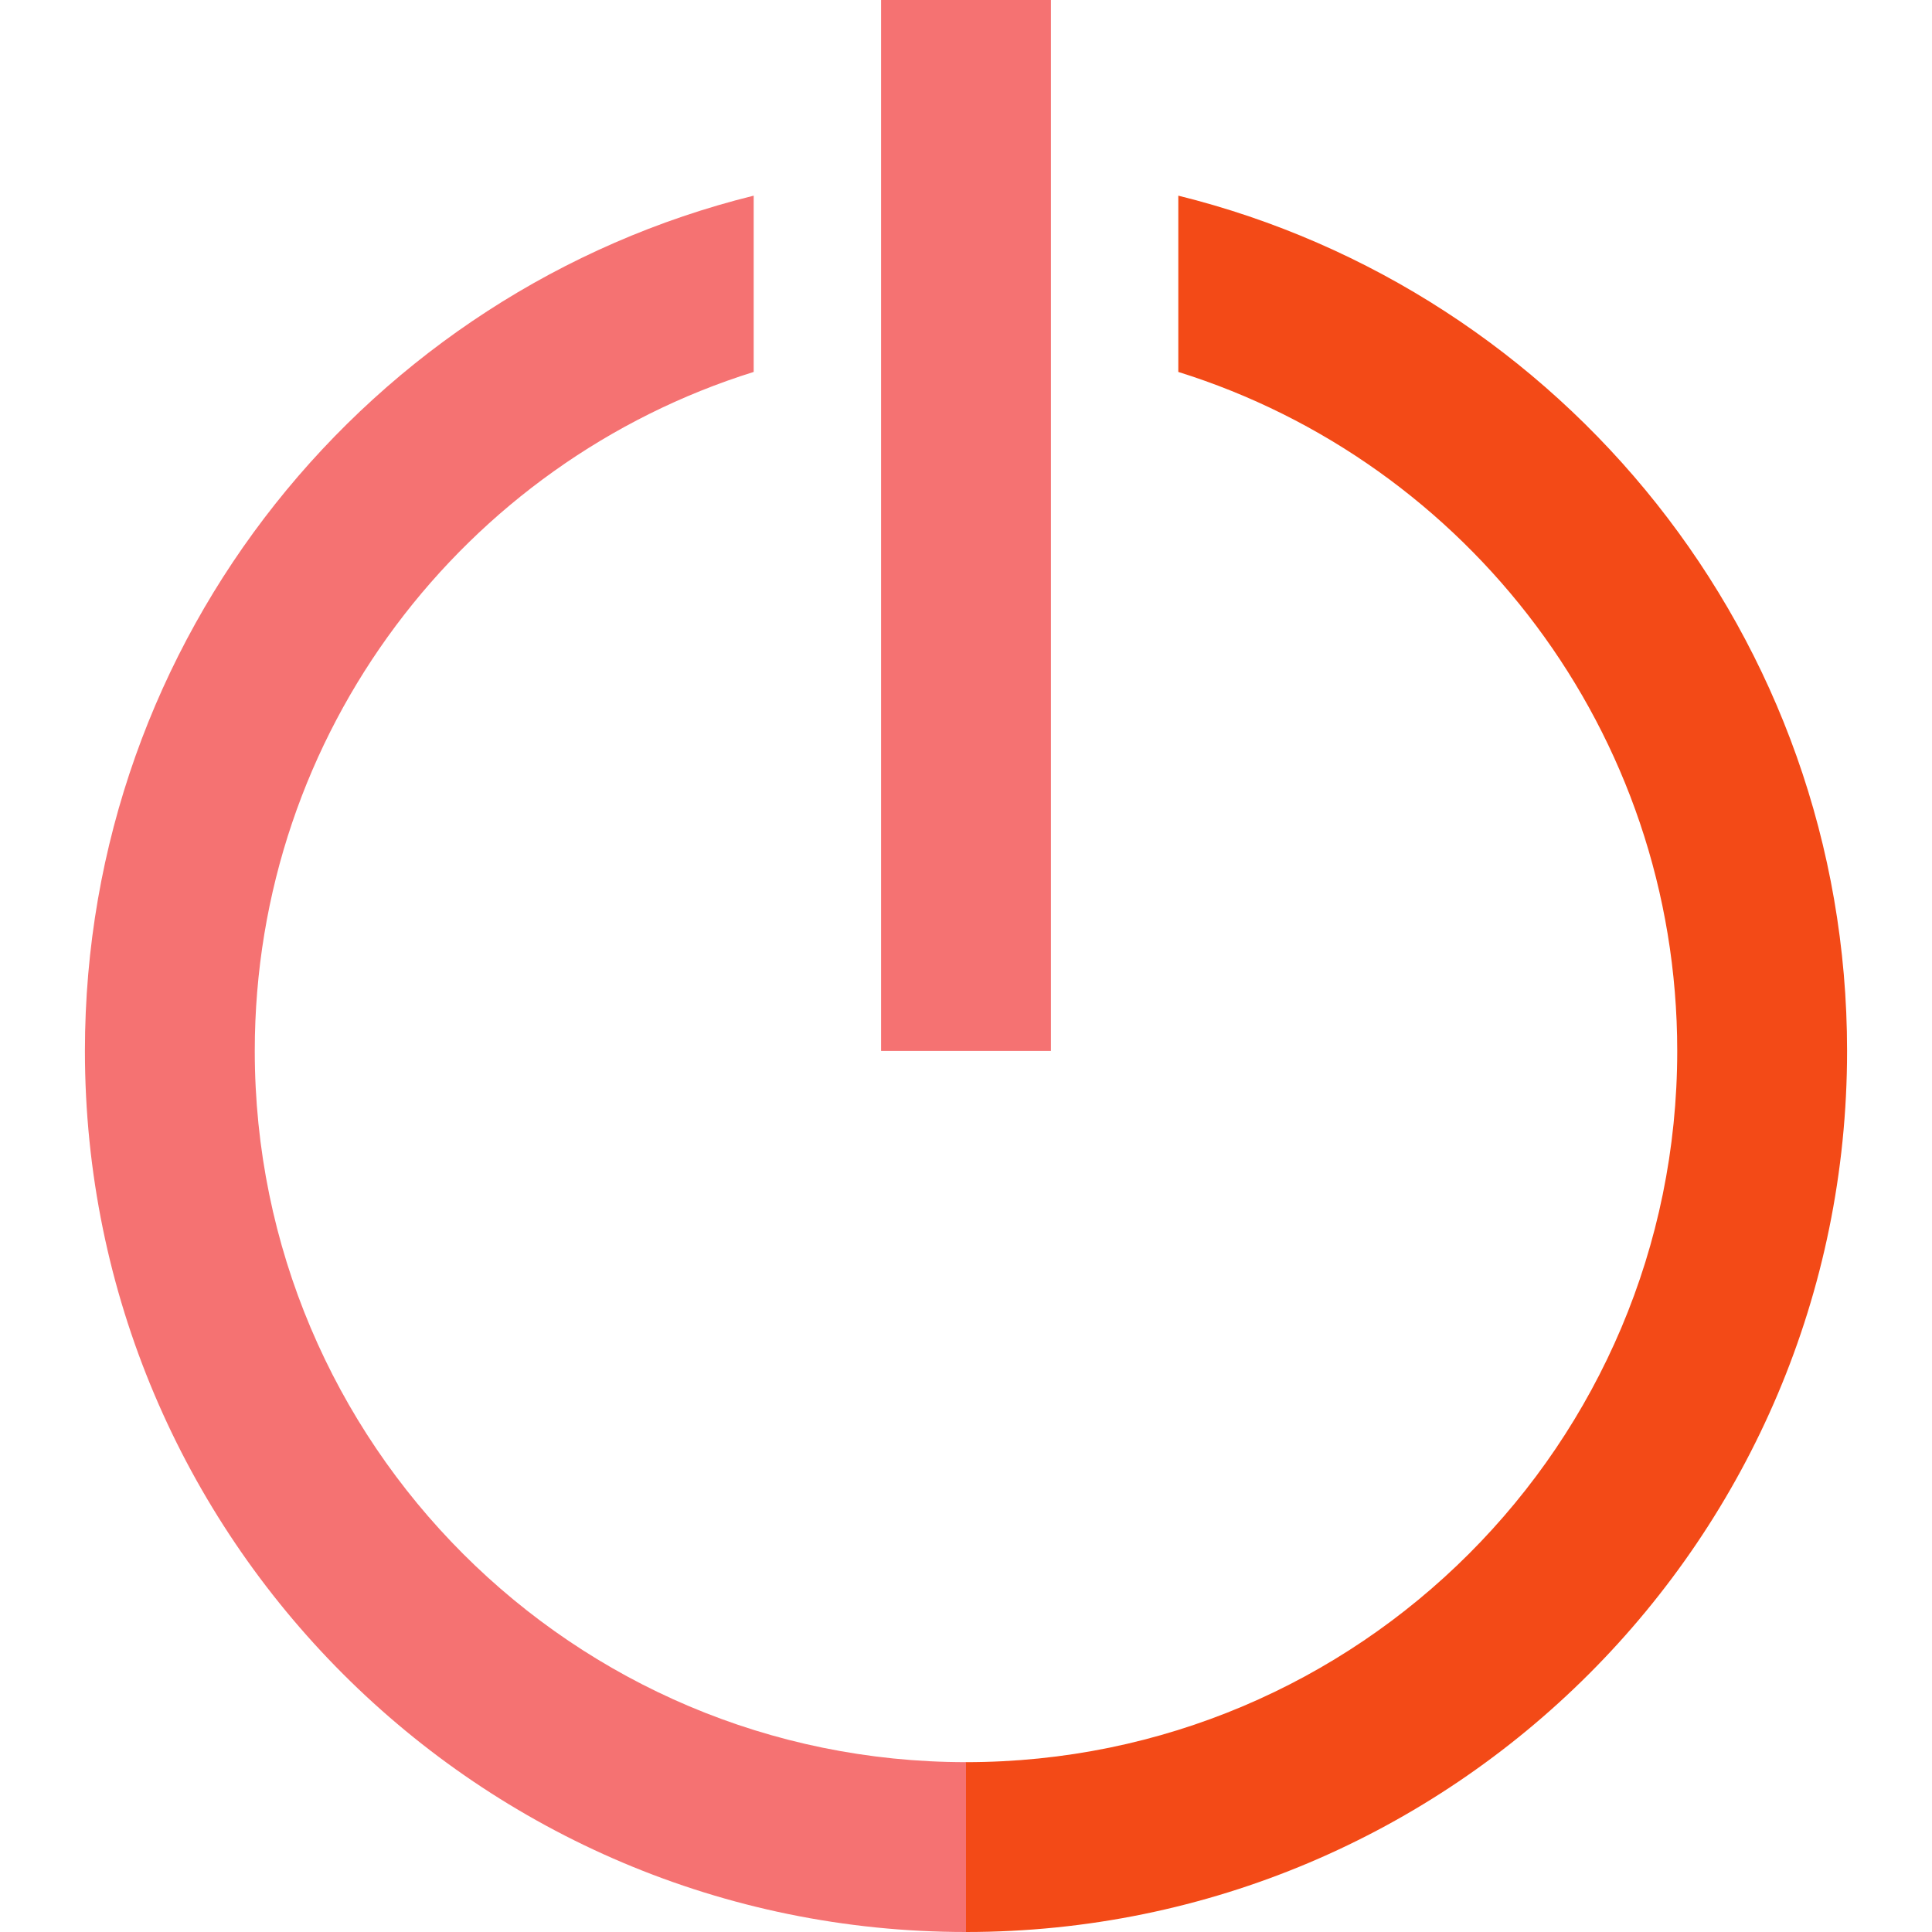
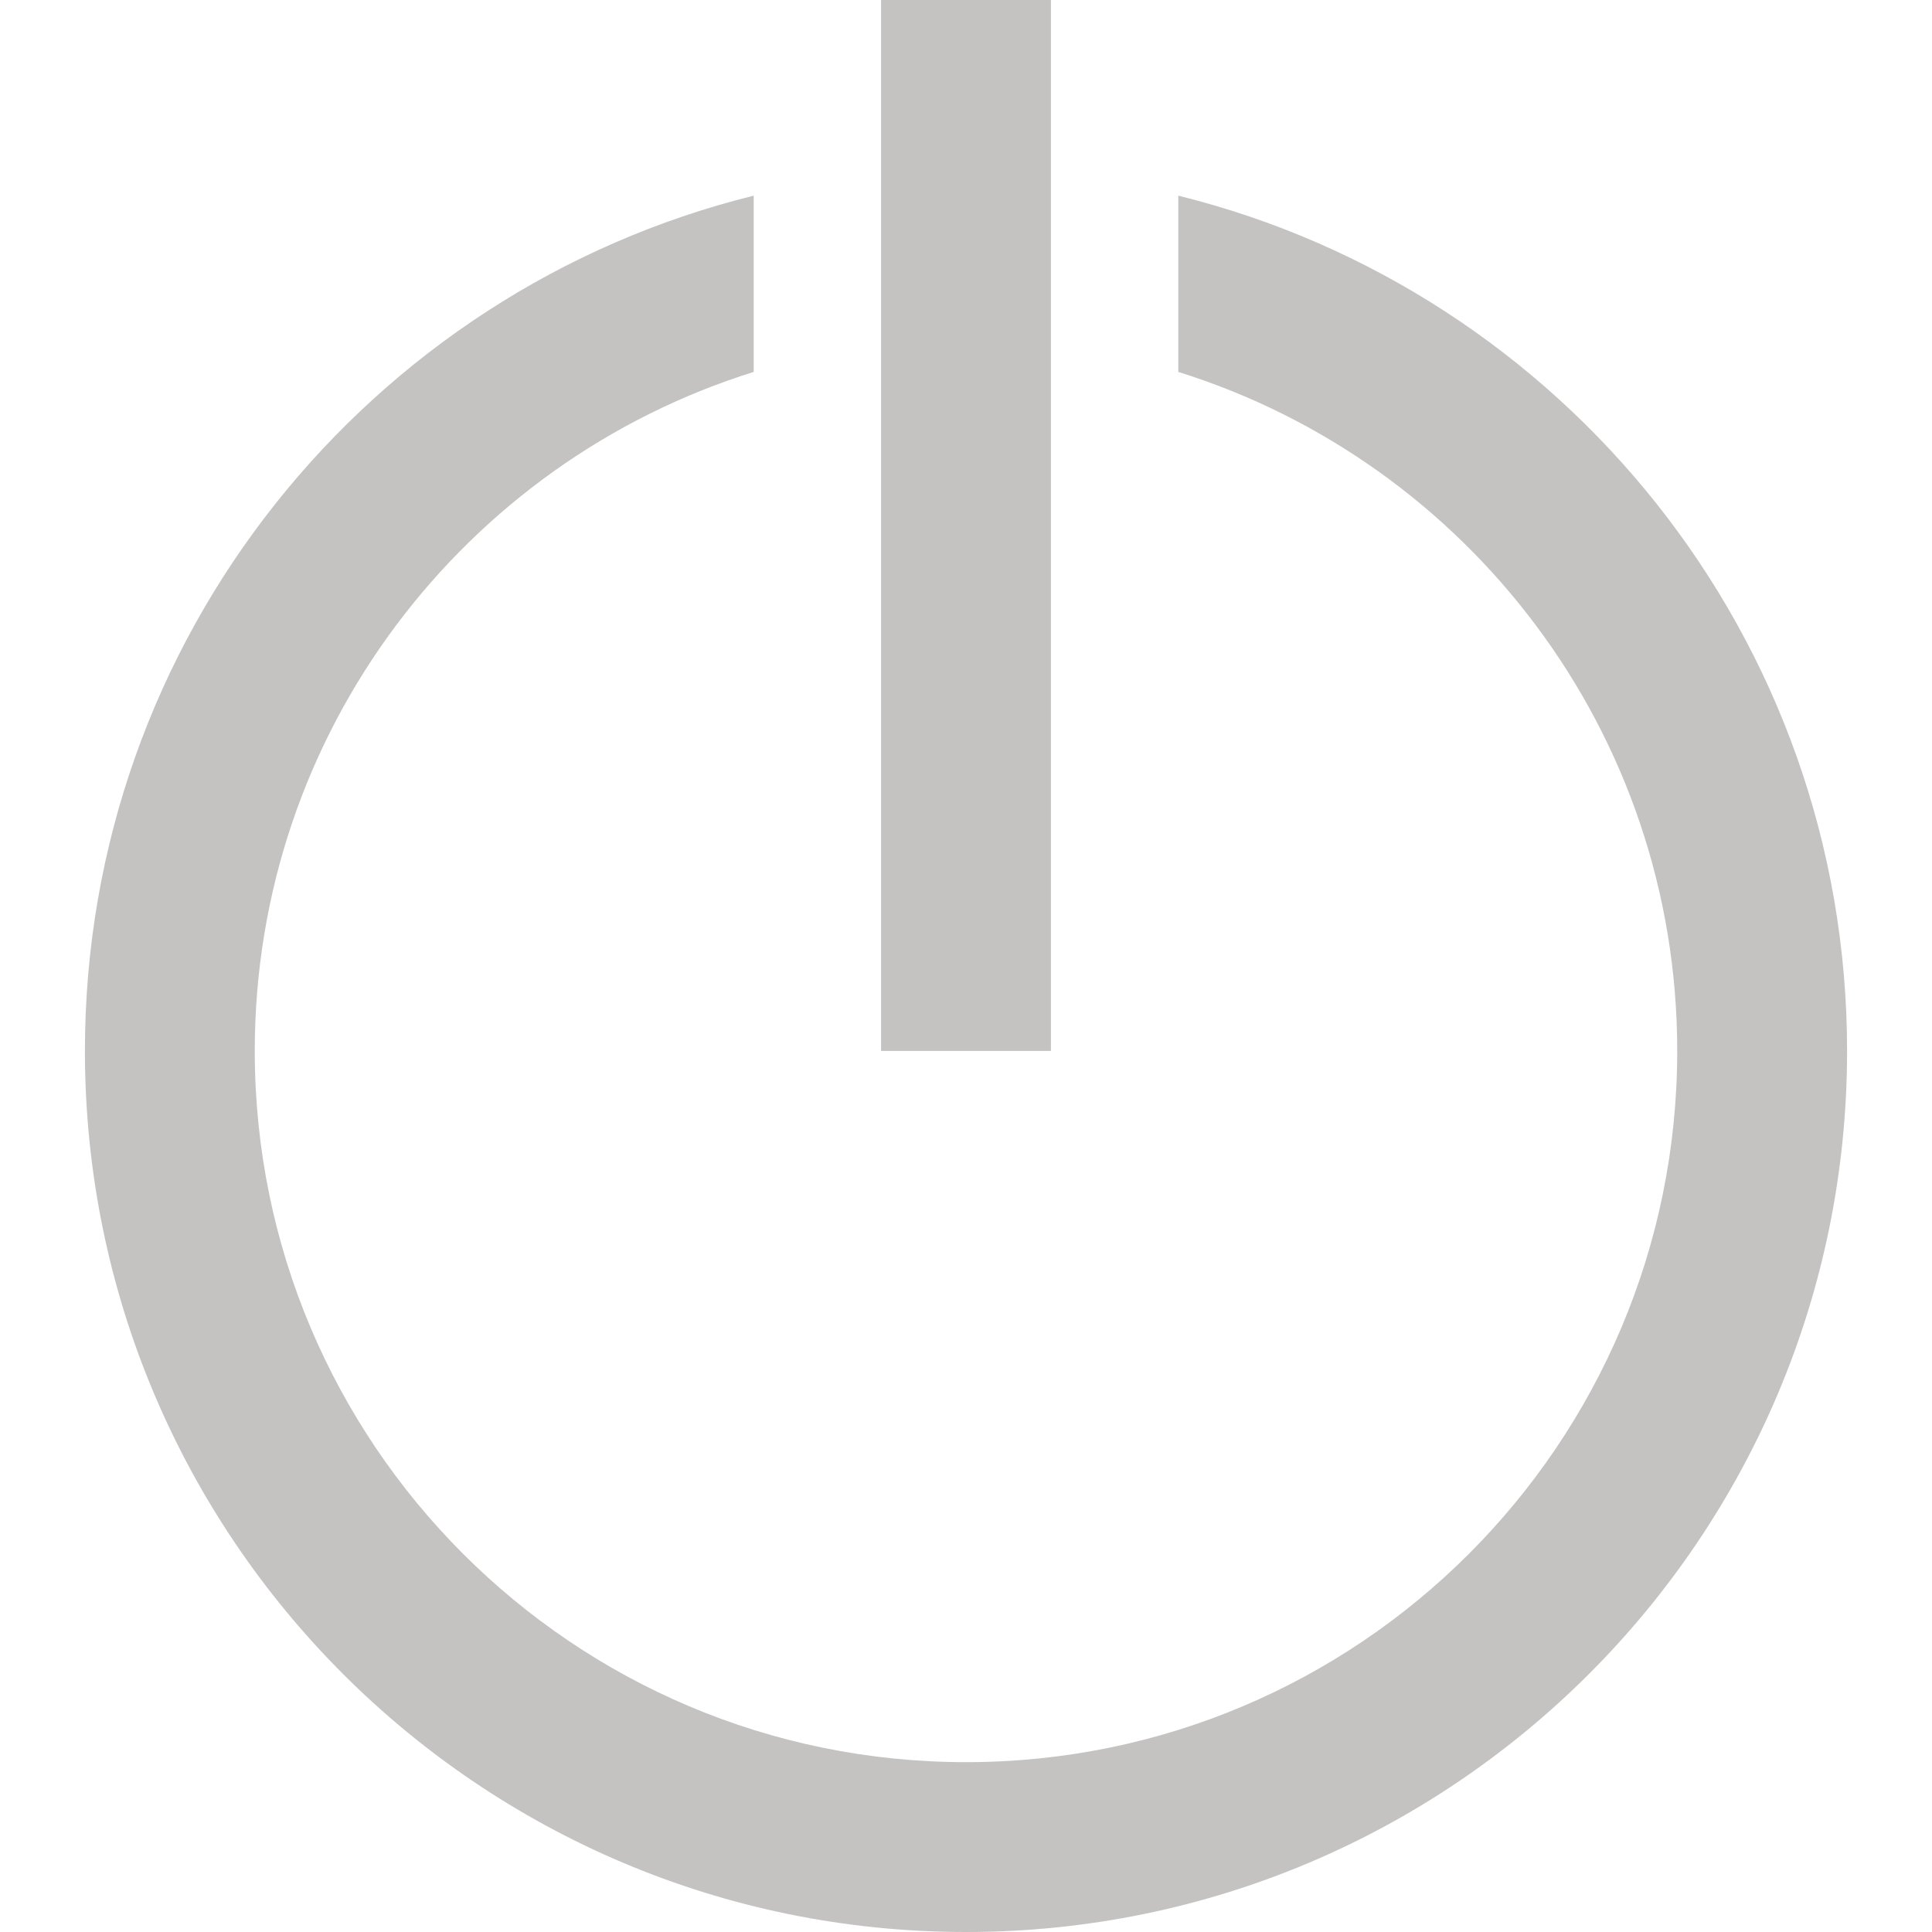
- <svg xmlns="http://www.w3.org/2000/svg" version="1.1" width="512" height="512" x="0" y="0" viewBox="0 0 512 512" style="enable-background:new 0 0 512 512" xml:space="preserve" class="">
+ <svg xmlns="http://www.w3.org/2000/svg" version="1.1" width="512" height="512" x="0" y="0" viewBox="0 0 512 512" style="enable-background:new 0 0 512 512" xml:space="preserve" class="svg-off">
  <g>
-     <path style="" d="M312.264,51.852v46.714c76.614,23.931,132.22,95.441,132.22,179.94  c0,104.097-84.387,188.484-188.484,188.484l-22.505,22.505L256,512c128.955,0,233.495-104.539,233.495-233.495  C489.495,168.95,414.037,77.034,312.264,51.852z" fill="#f34a17" data-original="#008ccb" class="" />
+     <path style="" d="M312.264,51.852v46.714c76.614,23.931,132.22,95.441,132.22,179.94  c0,104.097-84.387,188.484-188.484,188.484l-22.505,22.505L256,512c128.955,0,233.495-104.539,233.495-233.495  C489.495,168.95,414.037,77.034,312.264,51.852z" fill="#c5c2c2" class="" />
    <g>
-       <path style="" d="M67.516,278.505c0-84.499,55.605-156.009,132.22-179.94V51.852   C97.963,77.034,22.505,168.95,22.505,278.505C22.505,407.461,127.045,512,256,512v-45.011   C151.903,466.989,67.516,382.602,67.516,278.505z" fill="#f57272" data-original="#3aaadc" class="" />
-       <rect x="233.495" style="" width="45.011" height="278.505" fill="#f57272" data-original="#3aaadc" class="" />
+       <path style="" d="M67.516,278.505c0-84.499,55.605-156.009,132.22-179.94V51.852   C97.963,77.034,22.505,168.95,22.505,278.505C22.505,407.461,127.045,512,256,512v-45.011   C151.903,466.989,67.516,382.602,67.516,278.505z" fill="#c5c2c2" class="" />
+       <rect x="233.495" style="" width="45.011" height="278.505" fill="#c5c2c2" class="" />
    </g>
-     <g>
- </g>
-     <g>
- </g>
-     <g>
- </g>
-     <g>
- </g>
-     <g>
- </g>
-     <g>
- </g>
-     <g>
- </g>
-     <g>
- </g>
-     <g>
- </g>
-     <g>
- </g>
-     <g>
- </g>
-     <g>
- </g>
-     <g>
- </g>
-     <g>
- </g>
-     <g>
- </g>
  </g>
</svg>
